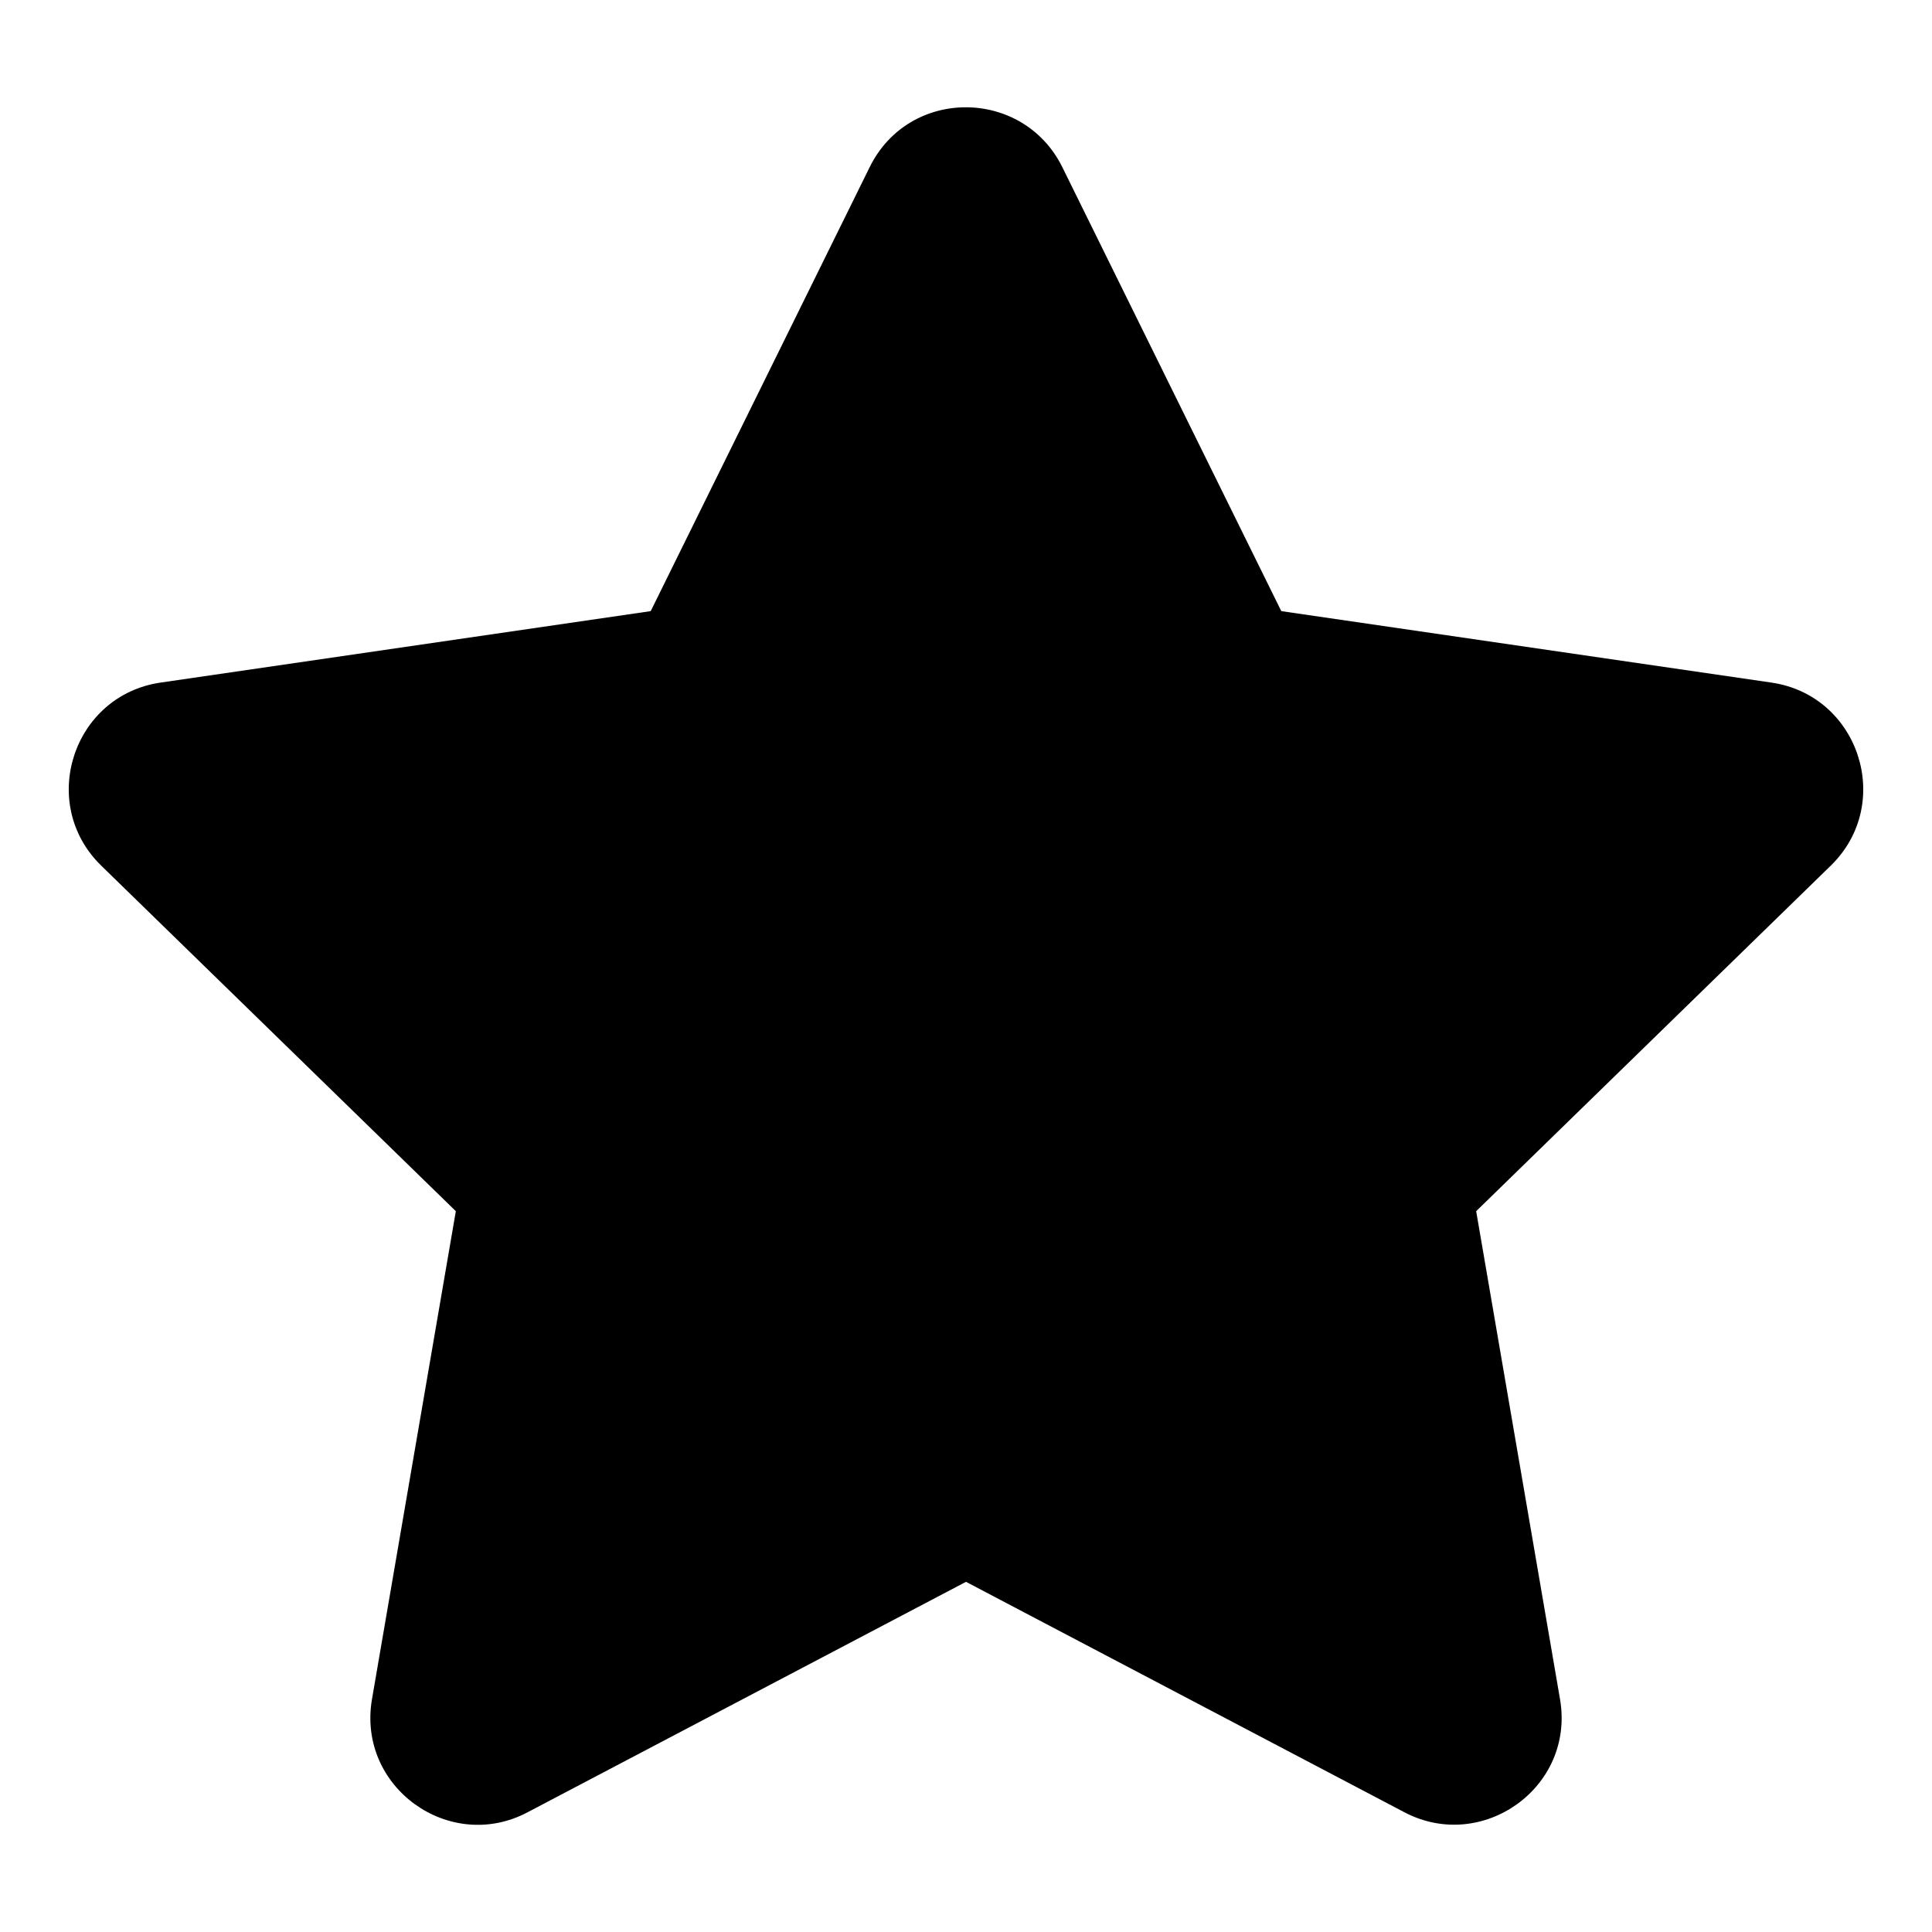
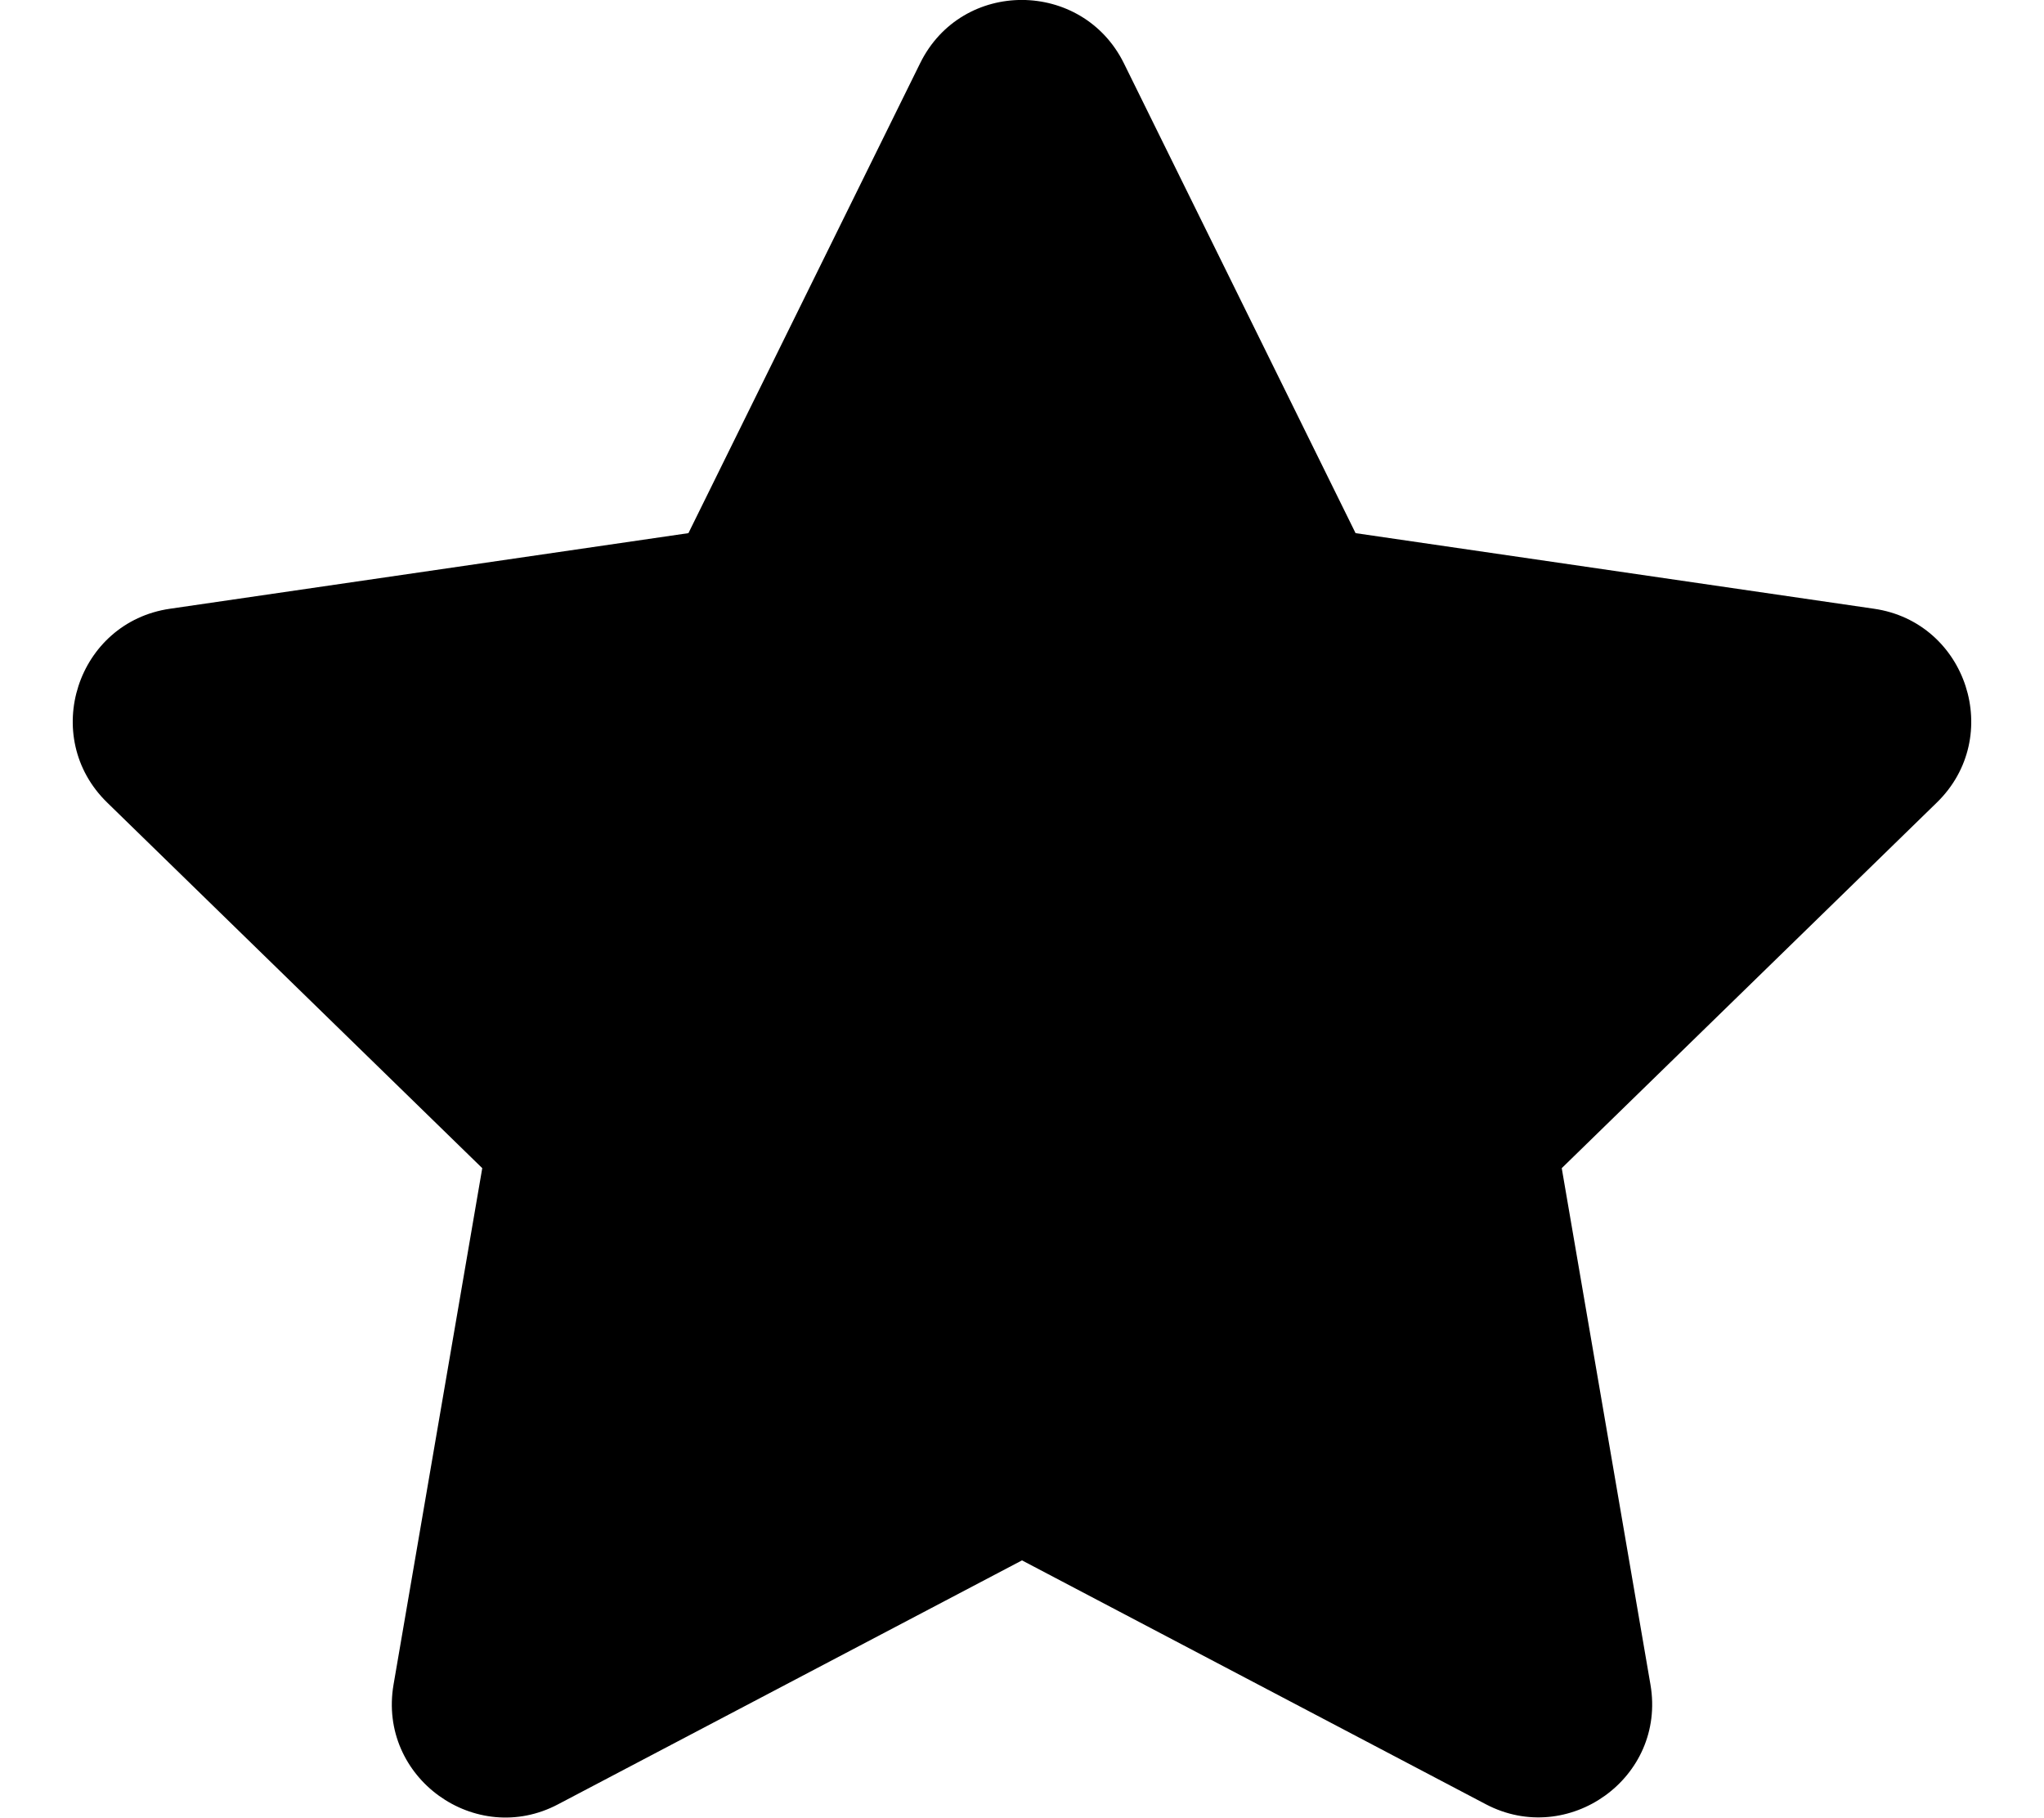
- <svg xmlns="http://www.w3.org/2000/svg" aria-hidden="true" focusable="false" data-prefix="fas" data-icon="star" class="svg-inline--fa fa-star fa-w-10" role="img" viewBox="0 0 576 512" width="20px" height="20px">
+ <svg xmlns="http://www.w3.org/2000/svg" aria-hidden="true" focusable="false" data-prefix="fas" data-icon="star" class="svg-inline--fa fa-star fa-w-10" role="img" viewBox="0 0 576 512">
  <path fill="currentColor" d="M259.3 17.8L194 150.2 47.9 171.5c-26.2 3.8-36.7 36.1-17.7 54.6l105.7 103-25 145.5c-4.5 26.3 23.2 46 46.4 33.7L288 439.6l130.7 68.7c23.2 12.2 50.9-7.4 46.4-33.7l-25-145.5 105.7-103c19-18.5 8.5-50.8-17.7-54.6L382 150.2 316.7 17.8c-11.7-23.6-45.6-23.9-57.4 0z" />
</svg>
